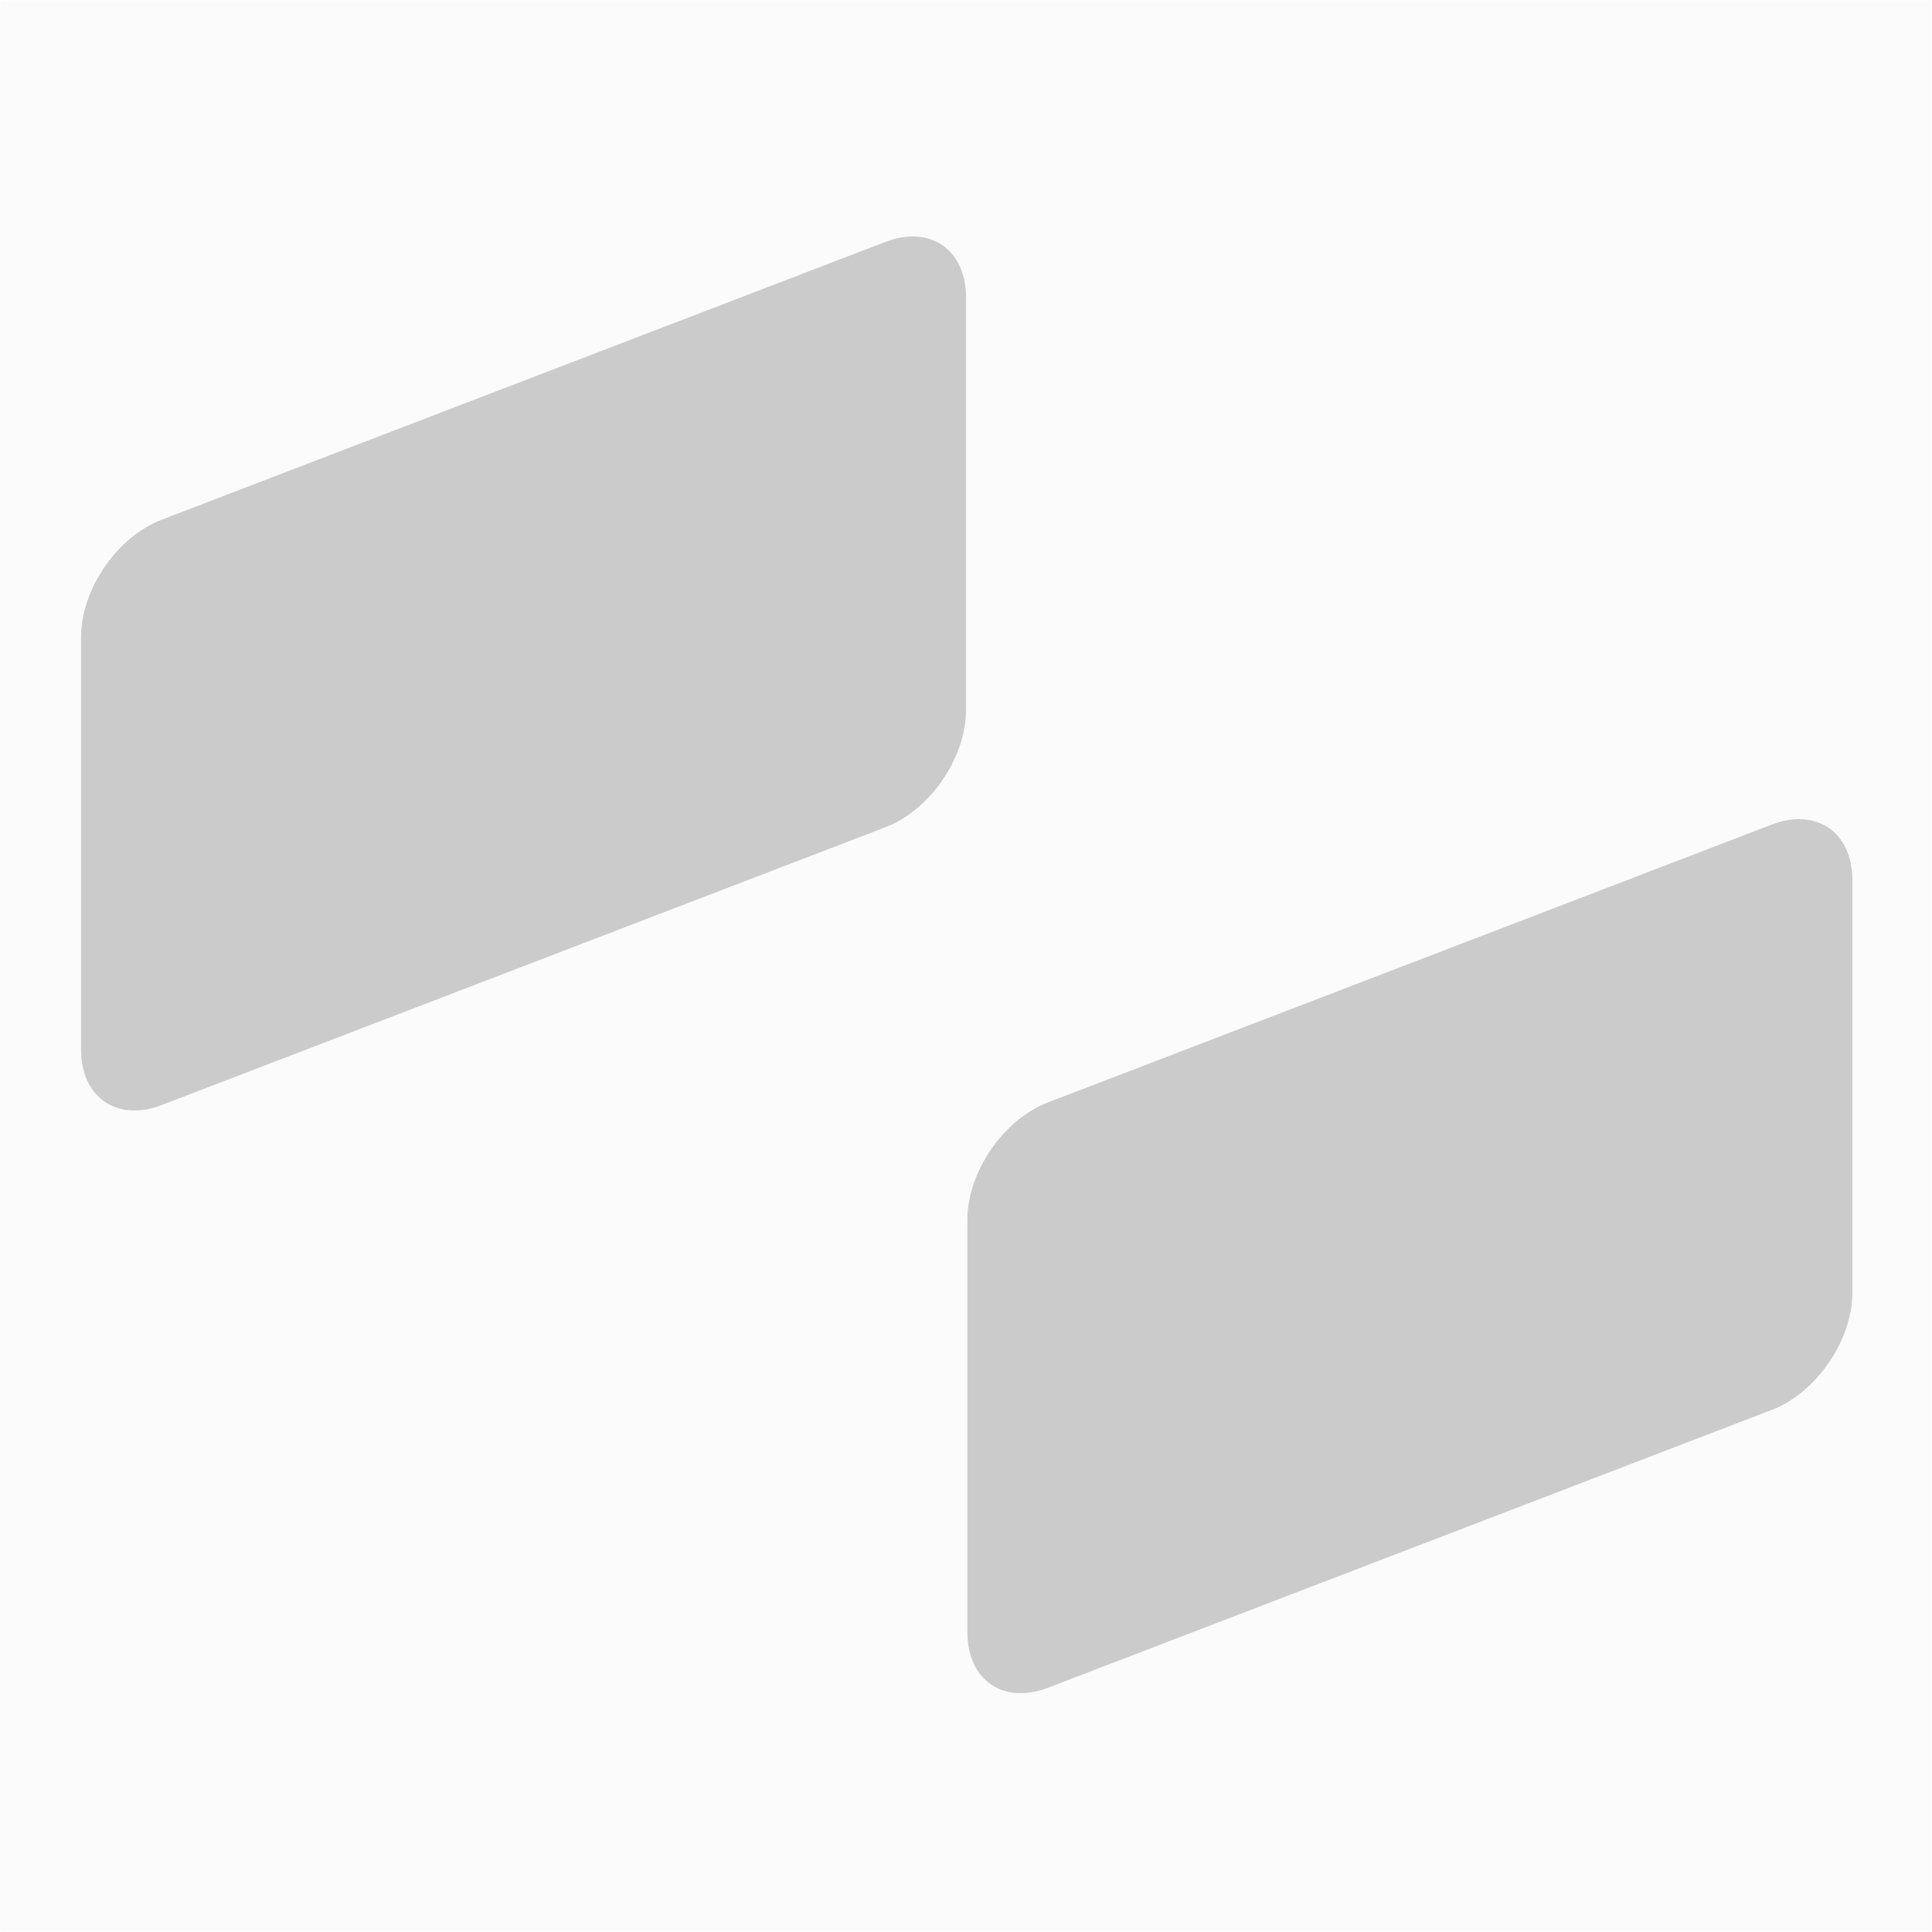
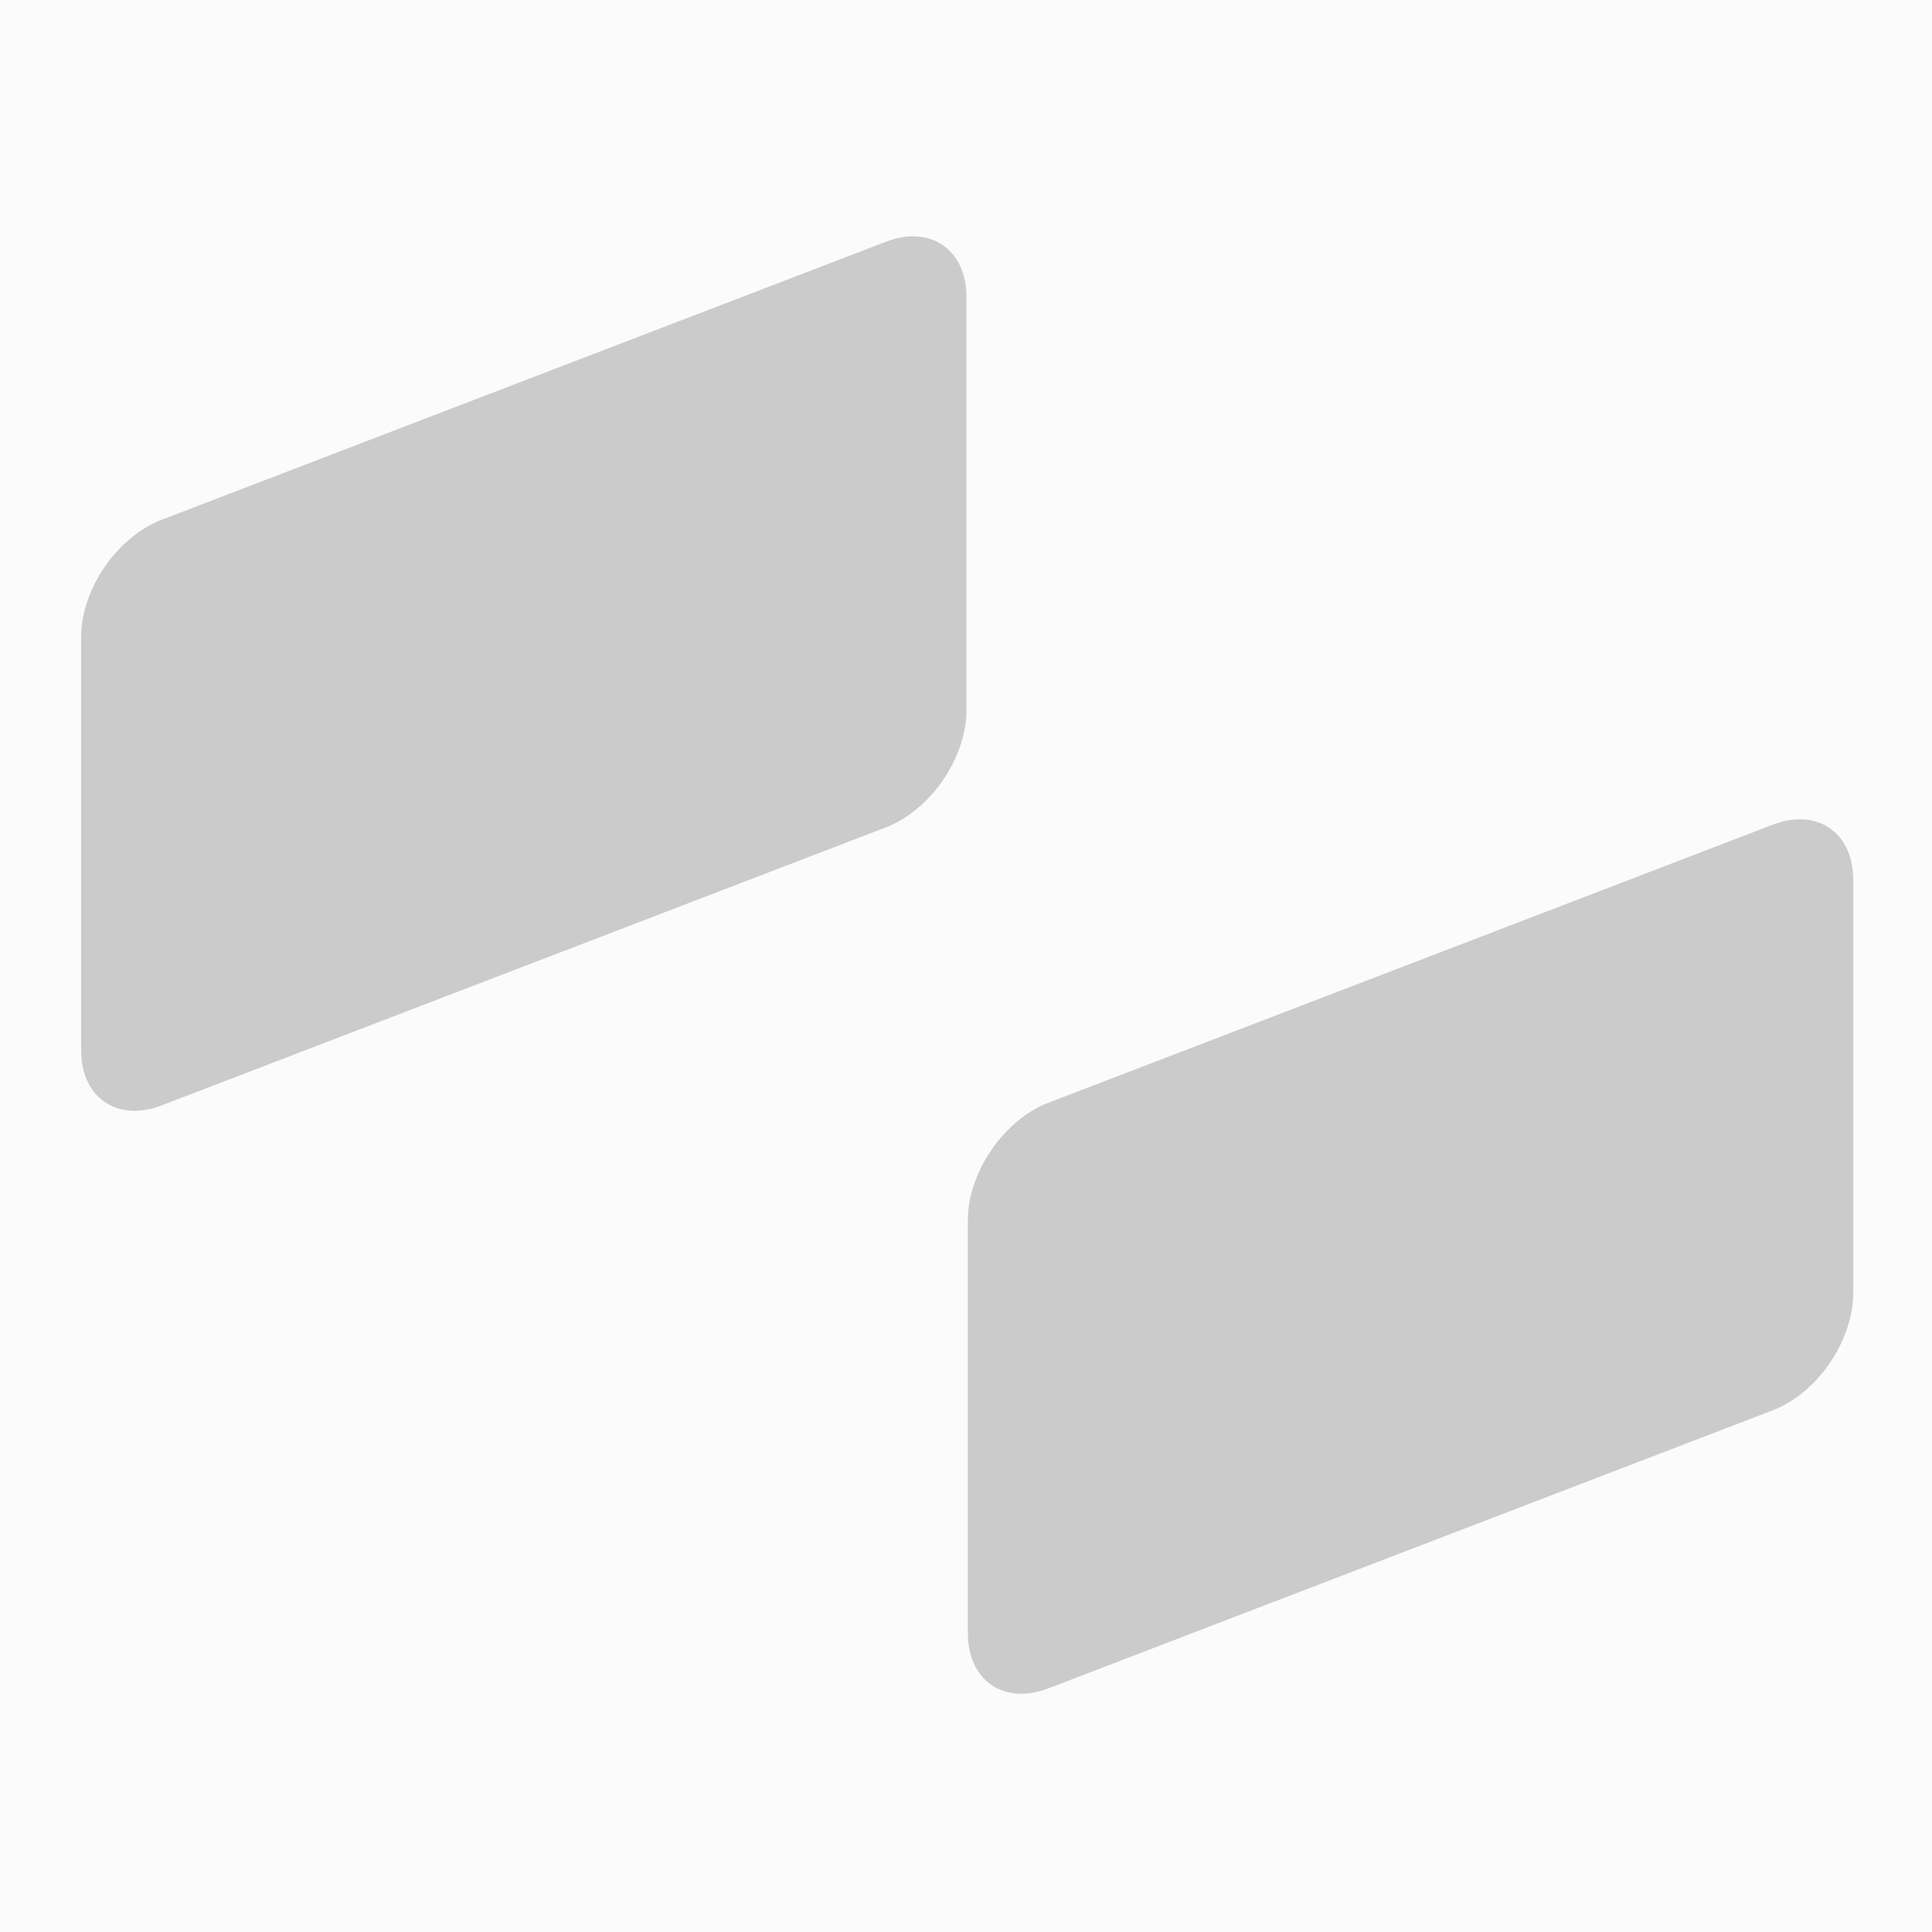
- <svg xmlns="http://www.w3.org/2000/svg" width="2049" height="2049" viewBox="0 0 2049 2049" fill="none">
-   <rect width="2048" height="2048" transform="matrix(-1 0 0 1 2048.5 0.5)" fill="#EAEAEA" fill-opacity="0.21" />
-   <rect width="1005.28" height="620.771" rx="91.389" transform="matrix(-0.93358 0.358368 0 1 1024.5 223.759)" fill="#151515" fill-opacity="0.21" />
-   <rect width="1005.28" height="620.771" rx="91.389" transform="matrix(-0.93358 0.358368 0 1 1964.5 841.722)" fill="#151515" fill-opacity="0.21" />
+ <svg xmlns="http://www.w3.org/2000/svg" width="2048" height="2048" viewBox="0 0 2048 2048" fill="none">
+   <rect width="2048" height="2048" transform="matrix(-1 0 0 1 2048 0)" fill="#EAEAEA" fill-opacity="0.21" />
+   <rect width="1005.28" height="620.771" rx="91.389" transform="matrix(-0.93358 0.358368 0 1 1024.5 223.5)" fill="#151515" fill-opacity="0.21" />
+   <rect width="1005.28" height="620.771" rx="91.389" transform="matrix(-0.93358 0.358368 0 1 1964.5 841.463)" fill="#151515" fill-opacity="0.21" />
</svg>
